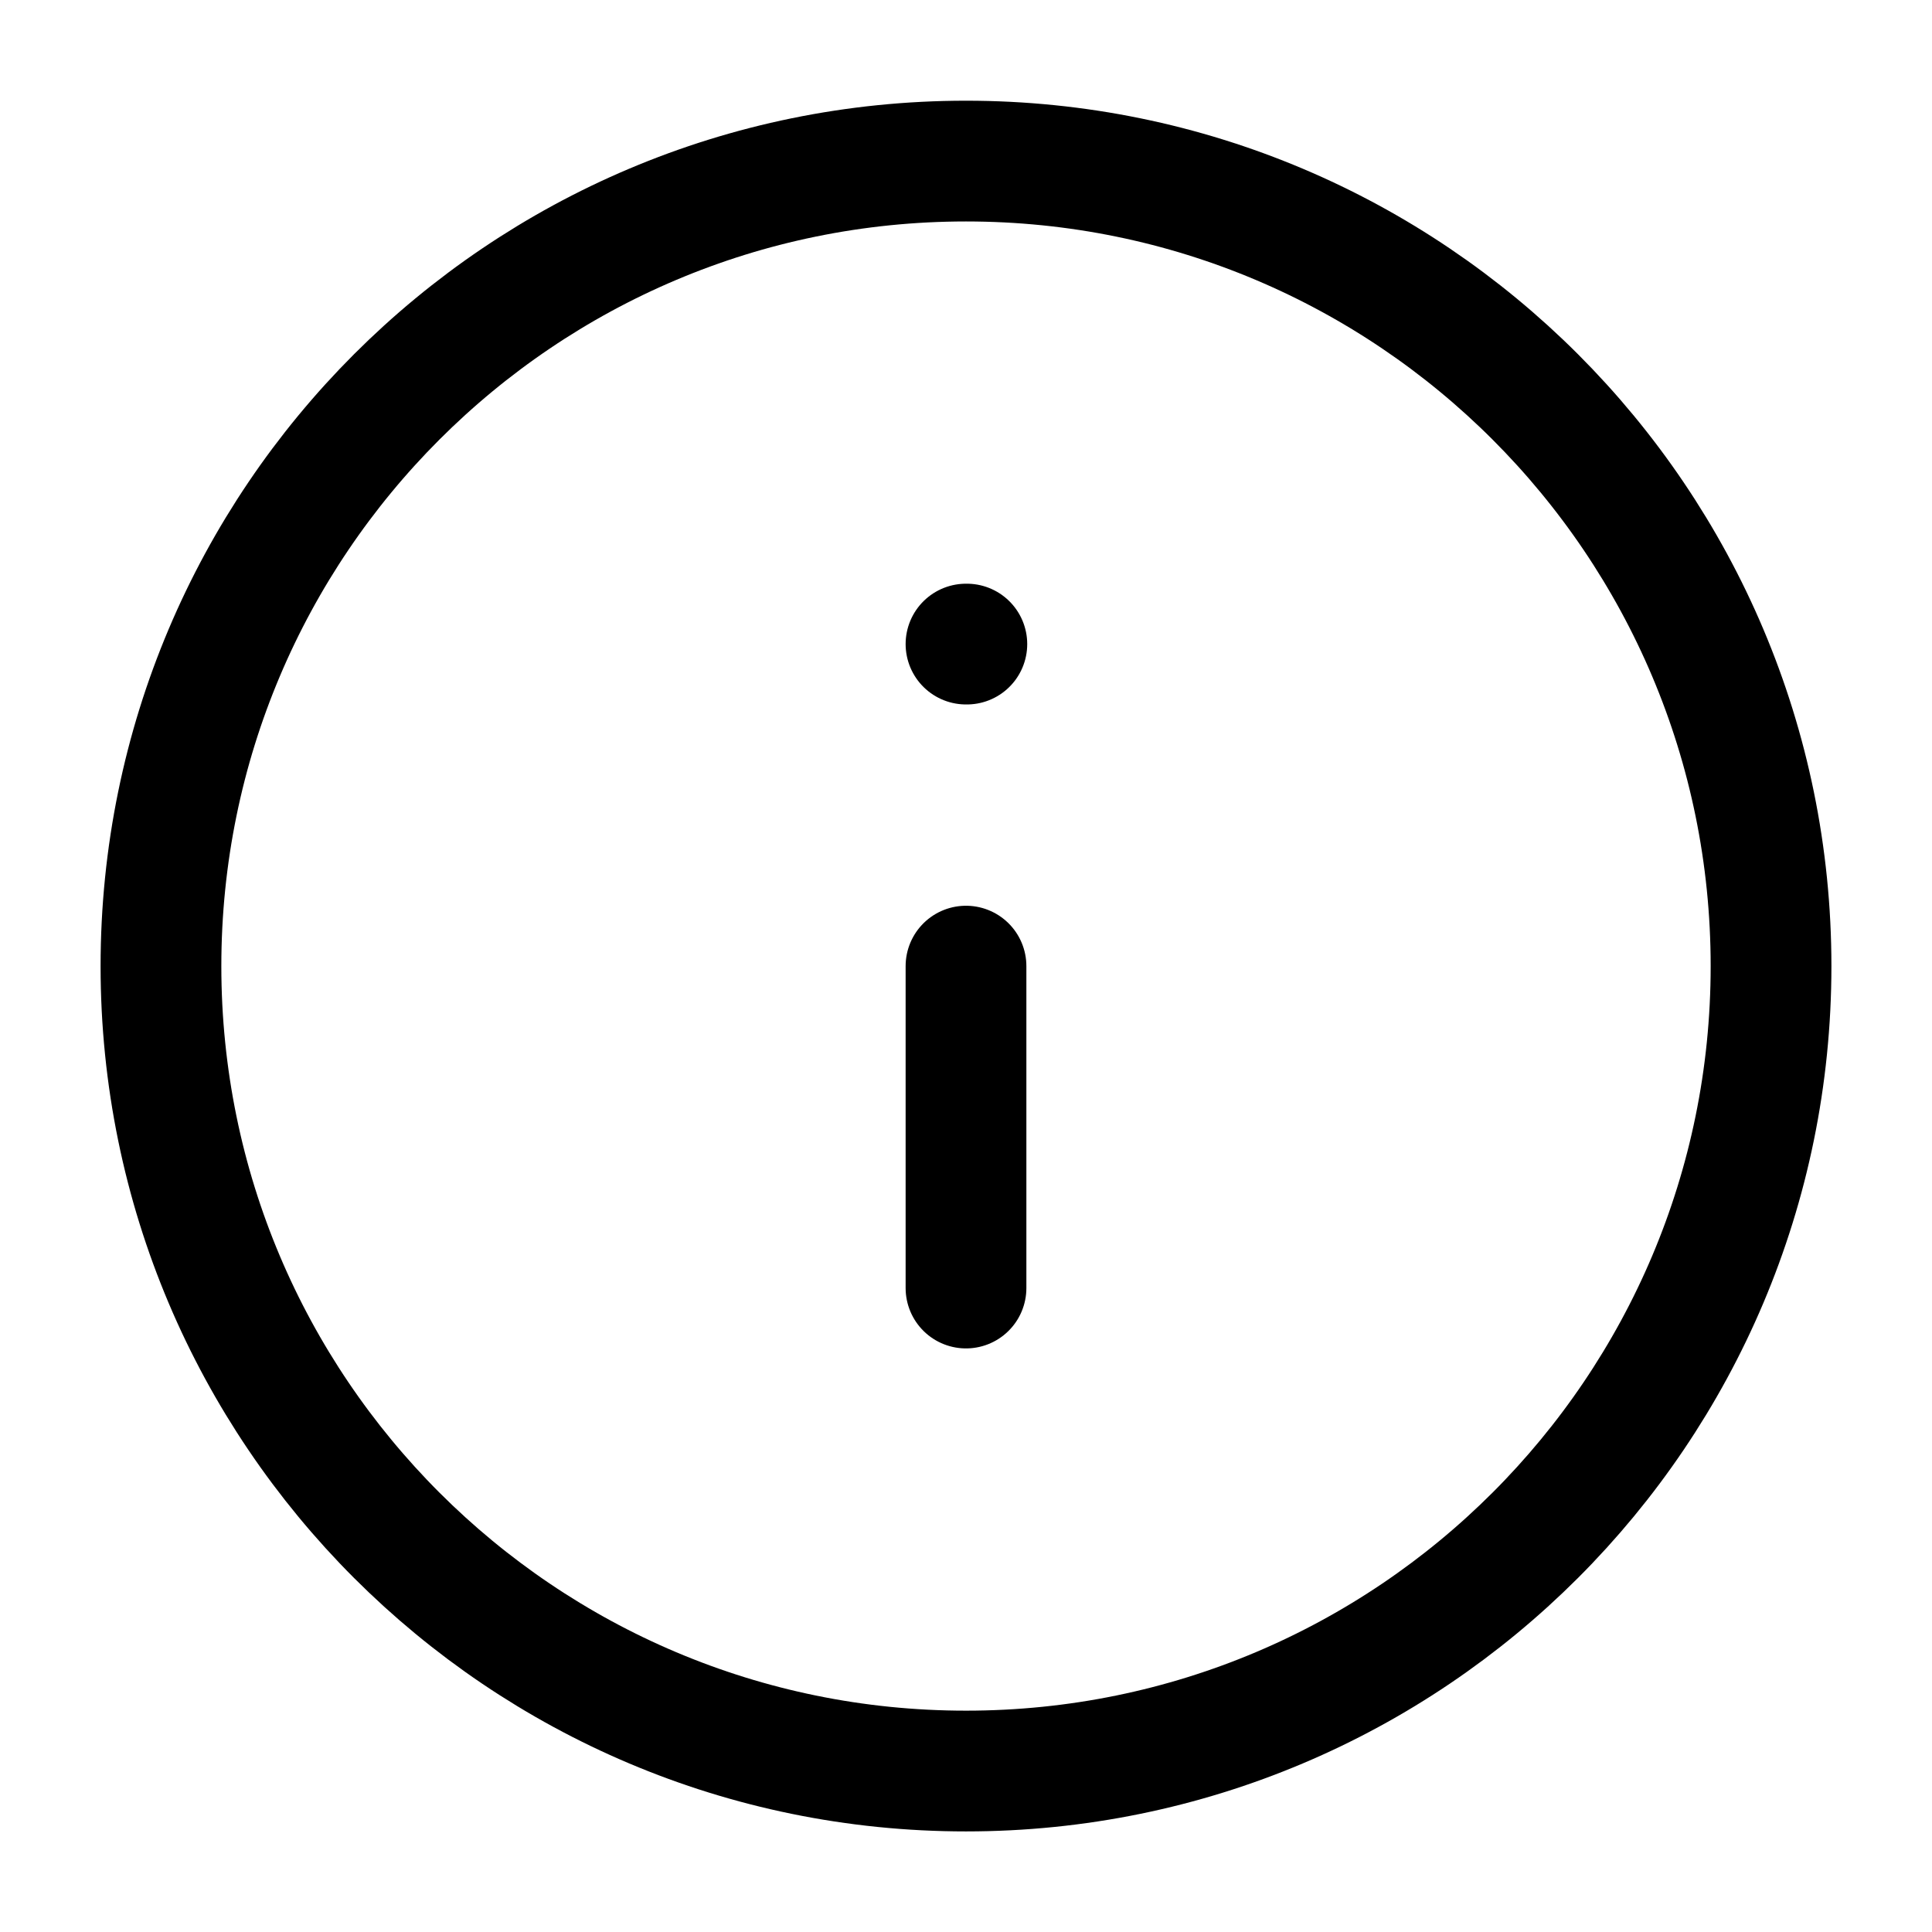
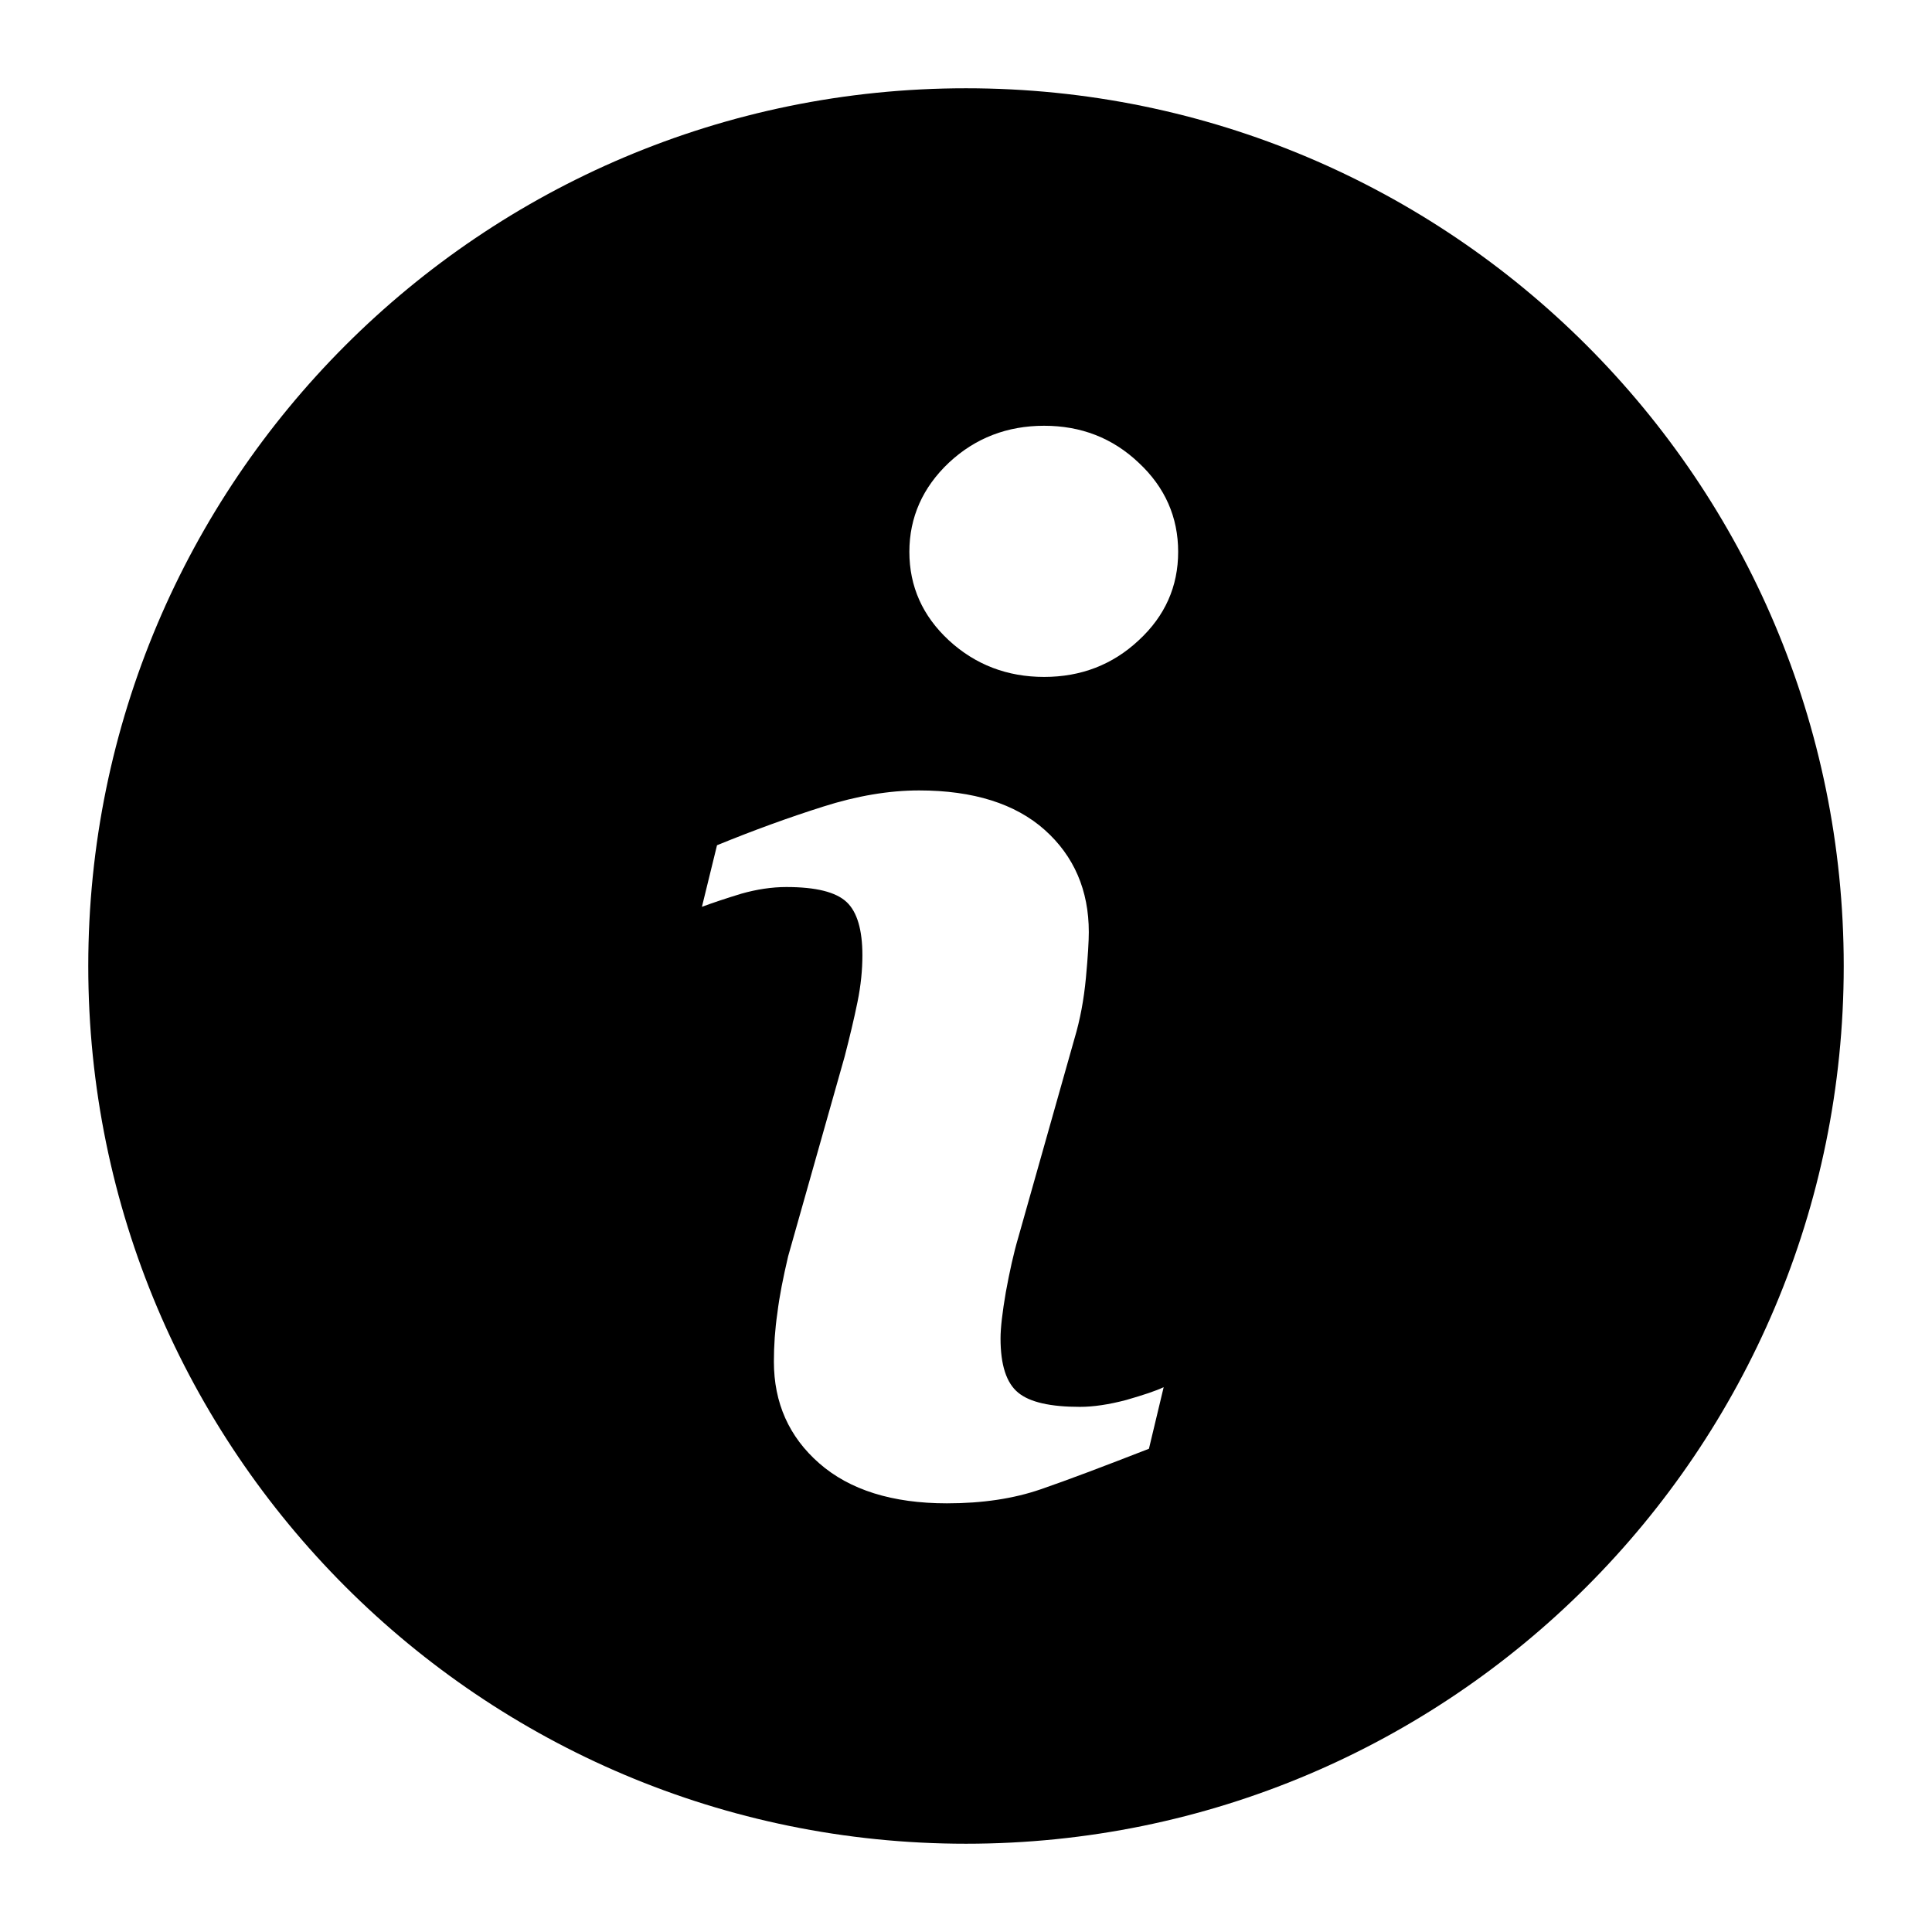
<svg xmlns="http://www.w3.org/2000/svg" viewBox="0 0 16 16" fill="none">
-   <path d="M8 10.667V8.001M8 5.334H8.007M14.667 8.001C14.667 11.683 11.682 14.667 8 14.667C4.318 14.667 1.333 11.683 1.333 8.001C1.333 4.319 4.318 1.334 8 1.334C11.682 1.334 14.667 4.319 14.667 8.001Z" stroke="currentColor" stroke-linecap="round" stroke-linejoin="round" />
+   <path d="M8 0.731C3.986 0.731 0.731 3.986 0.731 8C0.731 12.014 3.986 15.269 8 15.269C12.015 15.269 15.269 12.014 15.269 8C15.269 3.986 12.015 0.731 8 0.731ZM9.515 11.998C9.14 12.144 8.842 12.257 8.618 12.334C8.394 12.411 8.137 12.45 7.842 12.45C7.39 12.45 7.036 12.339 6.784 12.118C6.534 11.899 6.409 11.618 6.409 11.276C6.409 11.144 6.418 11.01 6.438 10.873C6.455 10.733 6.486 10.579 6.527 10.404L6.995 8.75C7.036 8.591 7.072 8.442 7.101 8.3C7.13 8.159 7.142 8.029 7.142 7.911C7.142 7.702 7.099 7.553 7.012 7.471C6.923 7.387 6.757 7.346 6.512 7.346C6.392 7.346 6.267 7.365 6.14 7.401C6.012 7.44 5.904 7.476 5.813 7.51L5.938 7C6.243 6.875 6.536 6.769 6.817 6.68C7.096 6.591 7.363 6.546 7.611 6.546C8.06 6.546 8.409 6.656 8.652 6.873C8.894 7.089 9.017 7.373 9.017 7.719C9.017 7.791 9.01 7.918 8.993 8.099C8.976 8.279 8.945 8.445 8.899 8.599L8.433 10.248C8.394 10.38 8.361 10.531 8.33 10.7C8.301 10.868 8.286 10.998 8.286 11.084C8.286 11.303 8.334 11.454 8.433 11.534C8.529 11.613 8.7 11.651 8.943 11.651C9.055 11.651 9.183 11.632 9.327 11.594C9.469 11.553 9.572 11.519 9.637 11.488L9.515 11.998ZM9.43 5.303C9.214 5.505 8.952 5.606 8.647 5.606C8.342 5.606 8.077 5.505 7.858 5.303C7.64 5.101 7.531 4.856 7.531 4.57C7.531 4.284 7.642 4.036 7.858 3.832C8.077 3.627 8.342 3.526 8.647 3.526C8.952 3.526 9.214 3.627 9.43 3.832C9.649 4.036 9.757 4.284 9.757 4.57C9.757 4.856 9.649 5.101 9.43 5.303Z" fill="currentColor" />
</svg>
